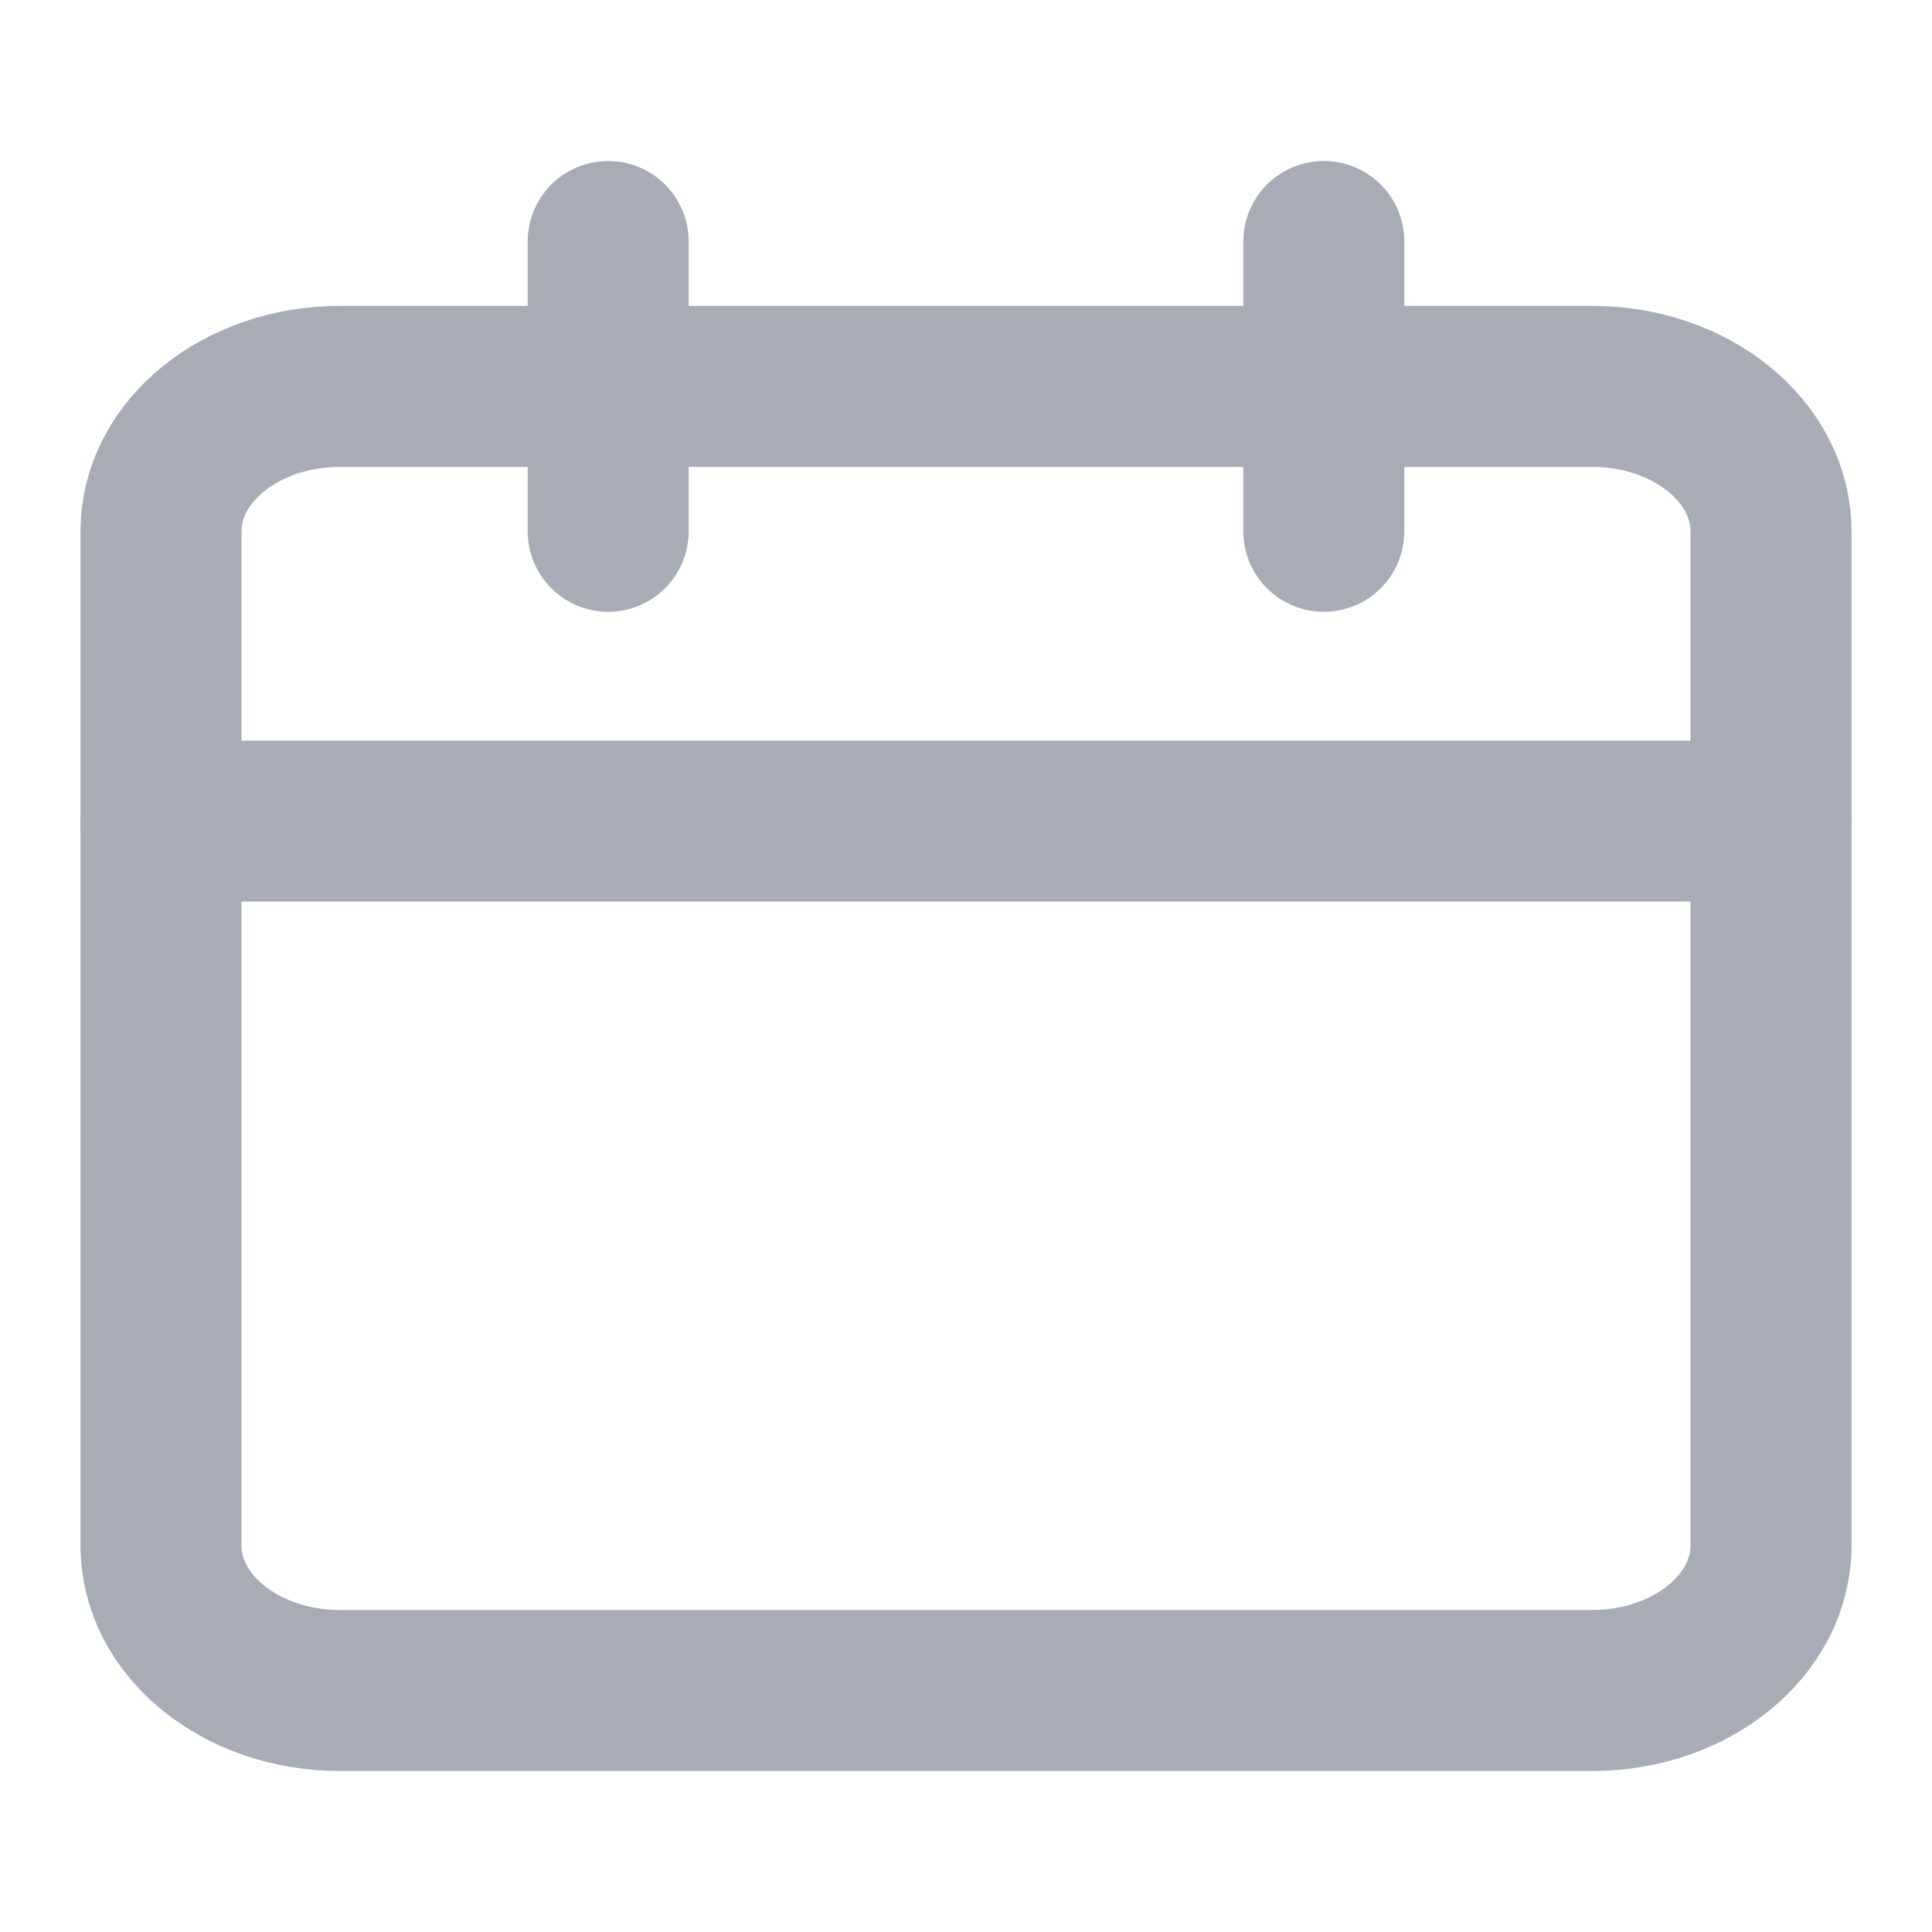
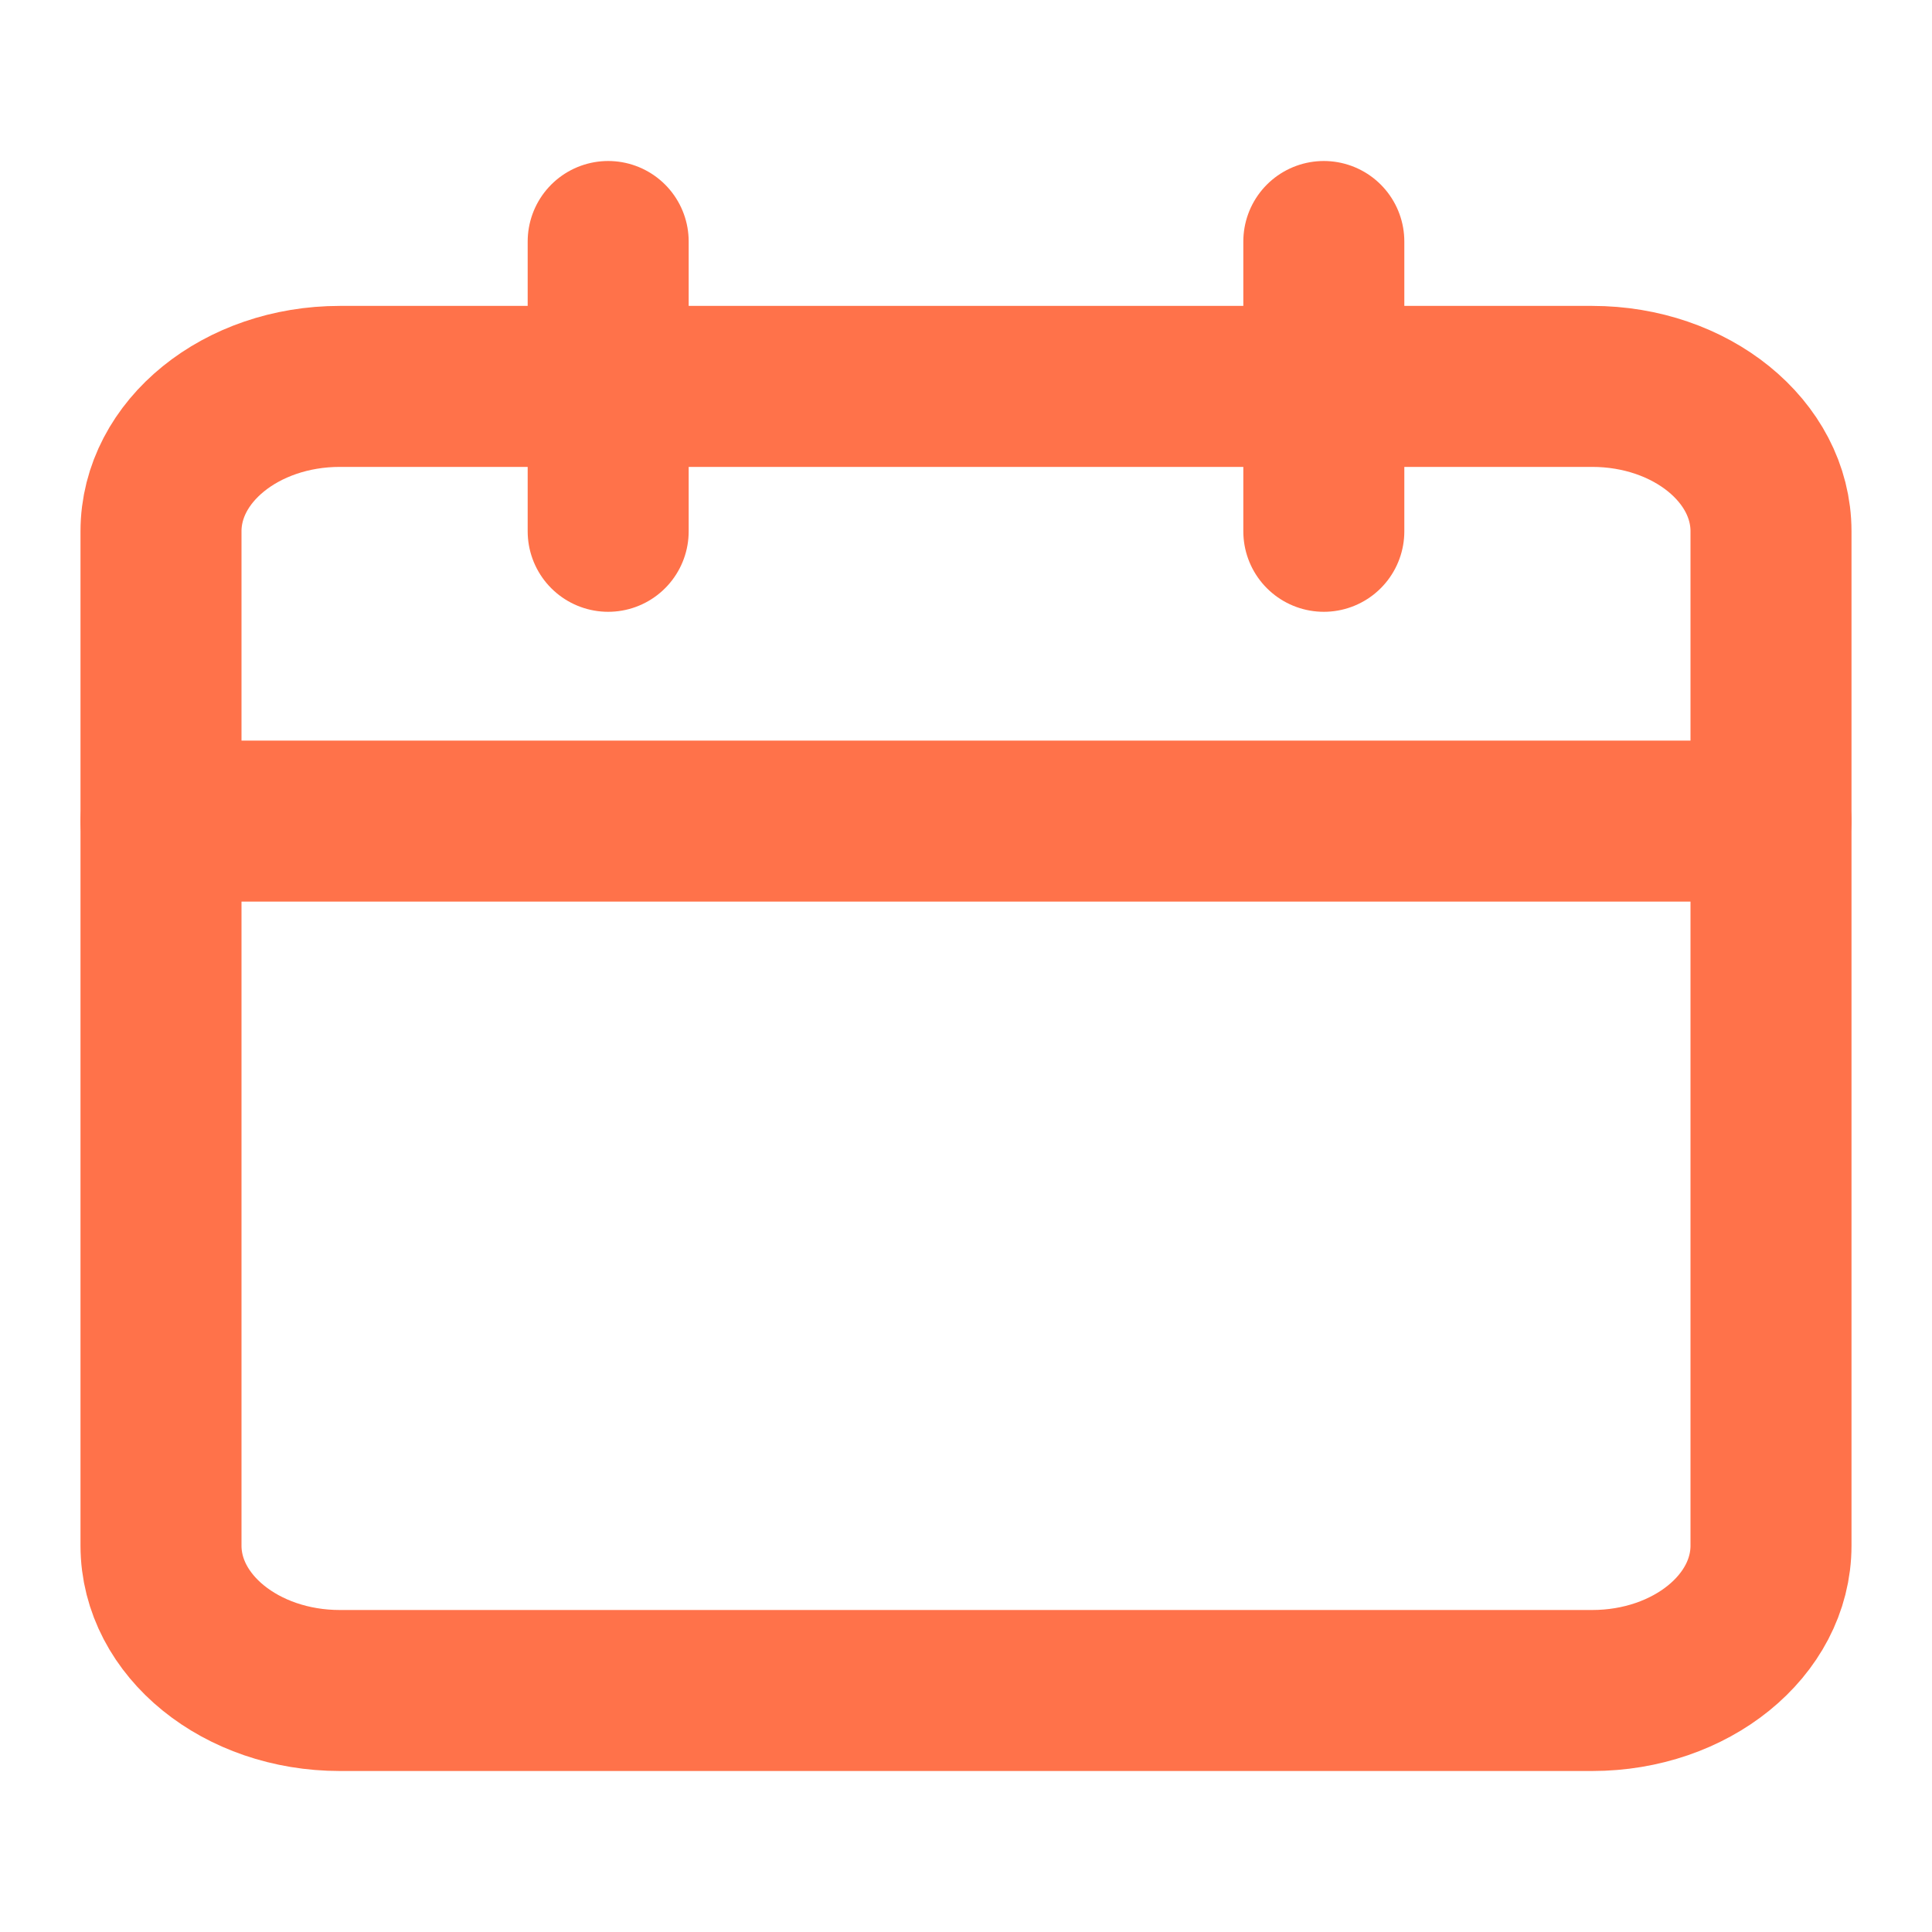
<svg xmlns="http://www.w3.org/2000/svg" width="24" height="24" viewBox="0 0 24 24" fill="none">
-   <path d="M2 6.6C2 5.606 2.995 4.8 4.222 4.8H19.778C21.005 4.8 22 5.606 22 6.6V19.2C22 20.194 21.005 21 19.778 21H4.222C2.995 21 2 20.194 2 19.2V6.6Z" stroke="#A7ACB7" stroke-width="2" stroke-linecap="round" stroke-linejoin="round" />
-   <path d="M2 10.2H22" stroke="#A7ACB7" stroke-width="2" stroke-linecap="round" stroke-linejoin="round" />
-   <path d="M16.445 3V6.6" stroke="#A7ACB7" stroke-width="2" stroke-linecap="round" stroke-linejoin="round" />
-   <path d="M7.555 3V6.6" stroke="#A7ACB7" stroke-width="2" stroke-linecap="round" stroke-linejoin="round" />
+   <path d="M2 6.6C2 5.606 2.995 4.8 4.222 4.8H19.778C21.005 4.8 22 5.606 22 6.6V19.2C22 20.194 21.005 21 19.778 21H4.222C2.995 21 2 20.194 2 19.2V6.6Z" stroke="#FF724A" stroke-width="2" stroke-linecap="round" stroke-linejoin="round" />
+   <path d="M2 10.2H22" stroke="#FF724A" stroke-width="2" stroke-linecap="round" stroke-linejoin="round" />
+   <path d="M16.445 3V6.6" stroke="#FF724A" stroke-width="2" stroke-linecap="round" stroke-linejoin="round" />
+   <path d="M7.555 3V6.6" stroke="#FF724A" stroke-width="2" stroke-linecap="round" stroke-linejoin="round" />
</svg>
